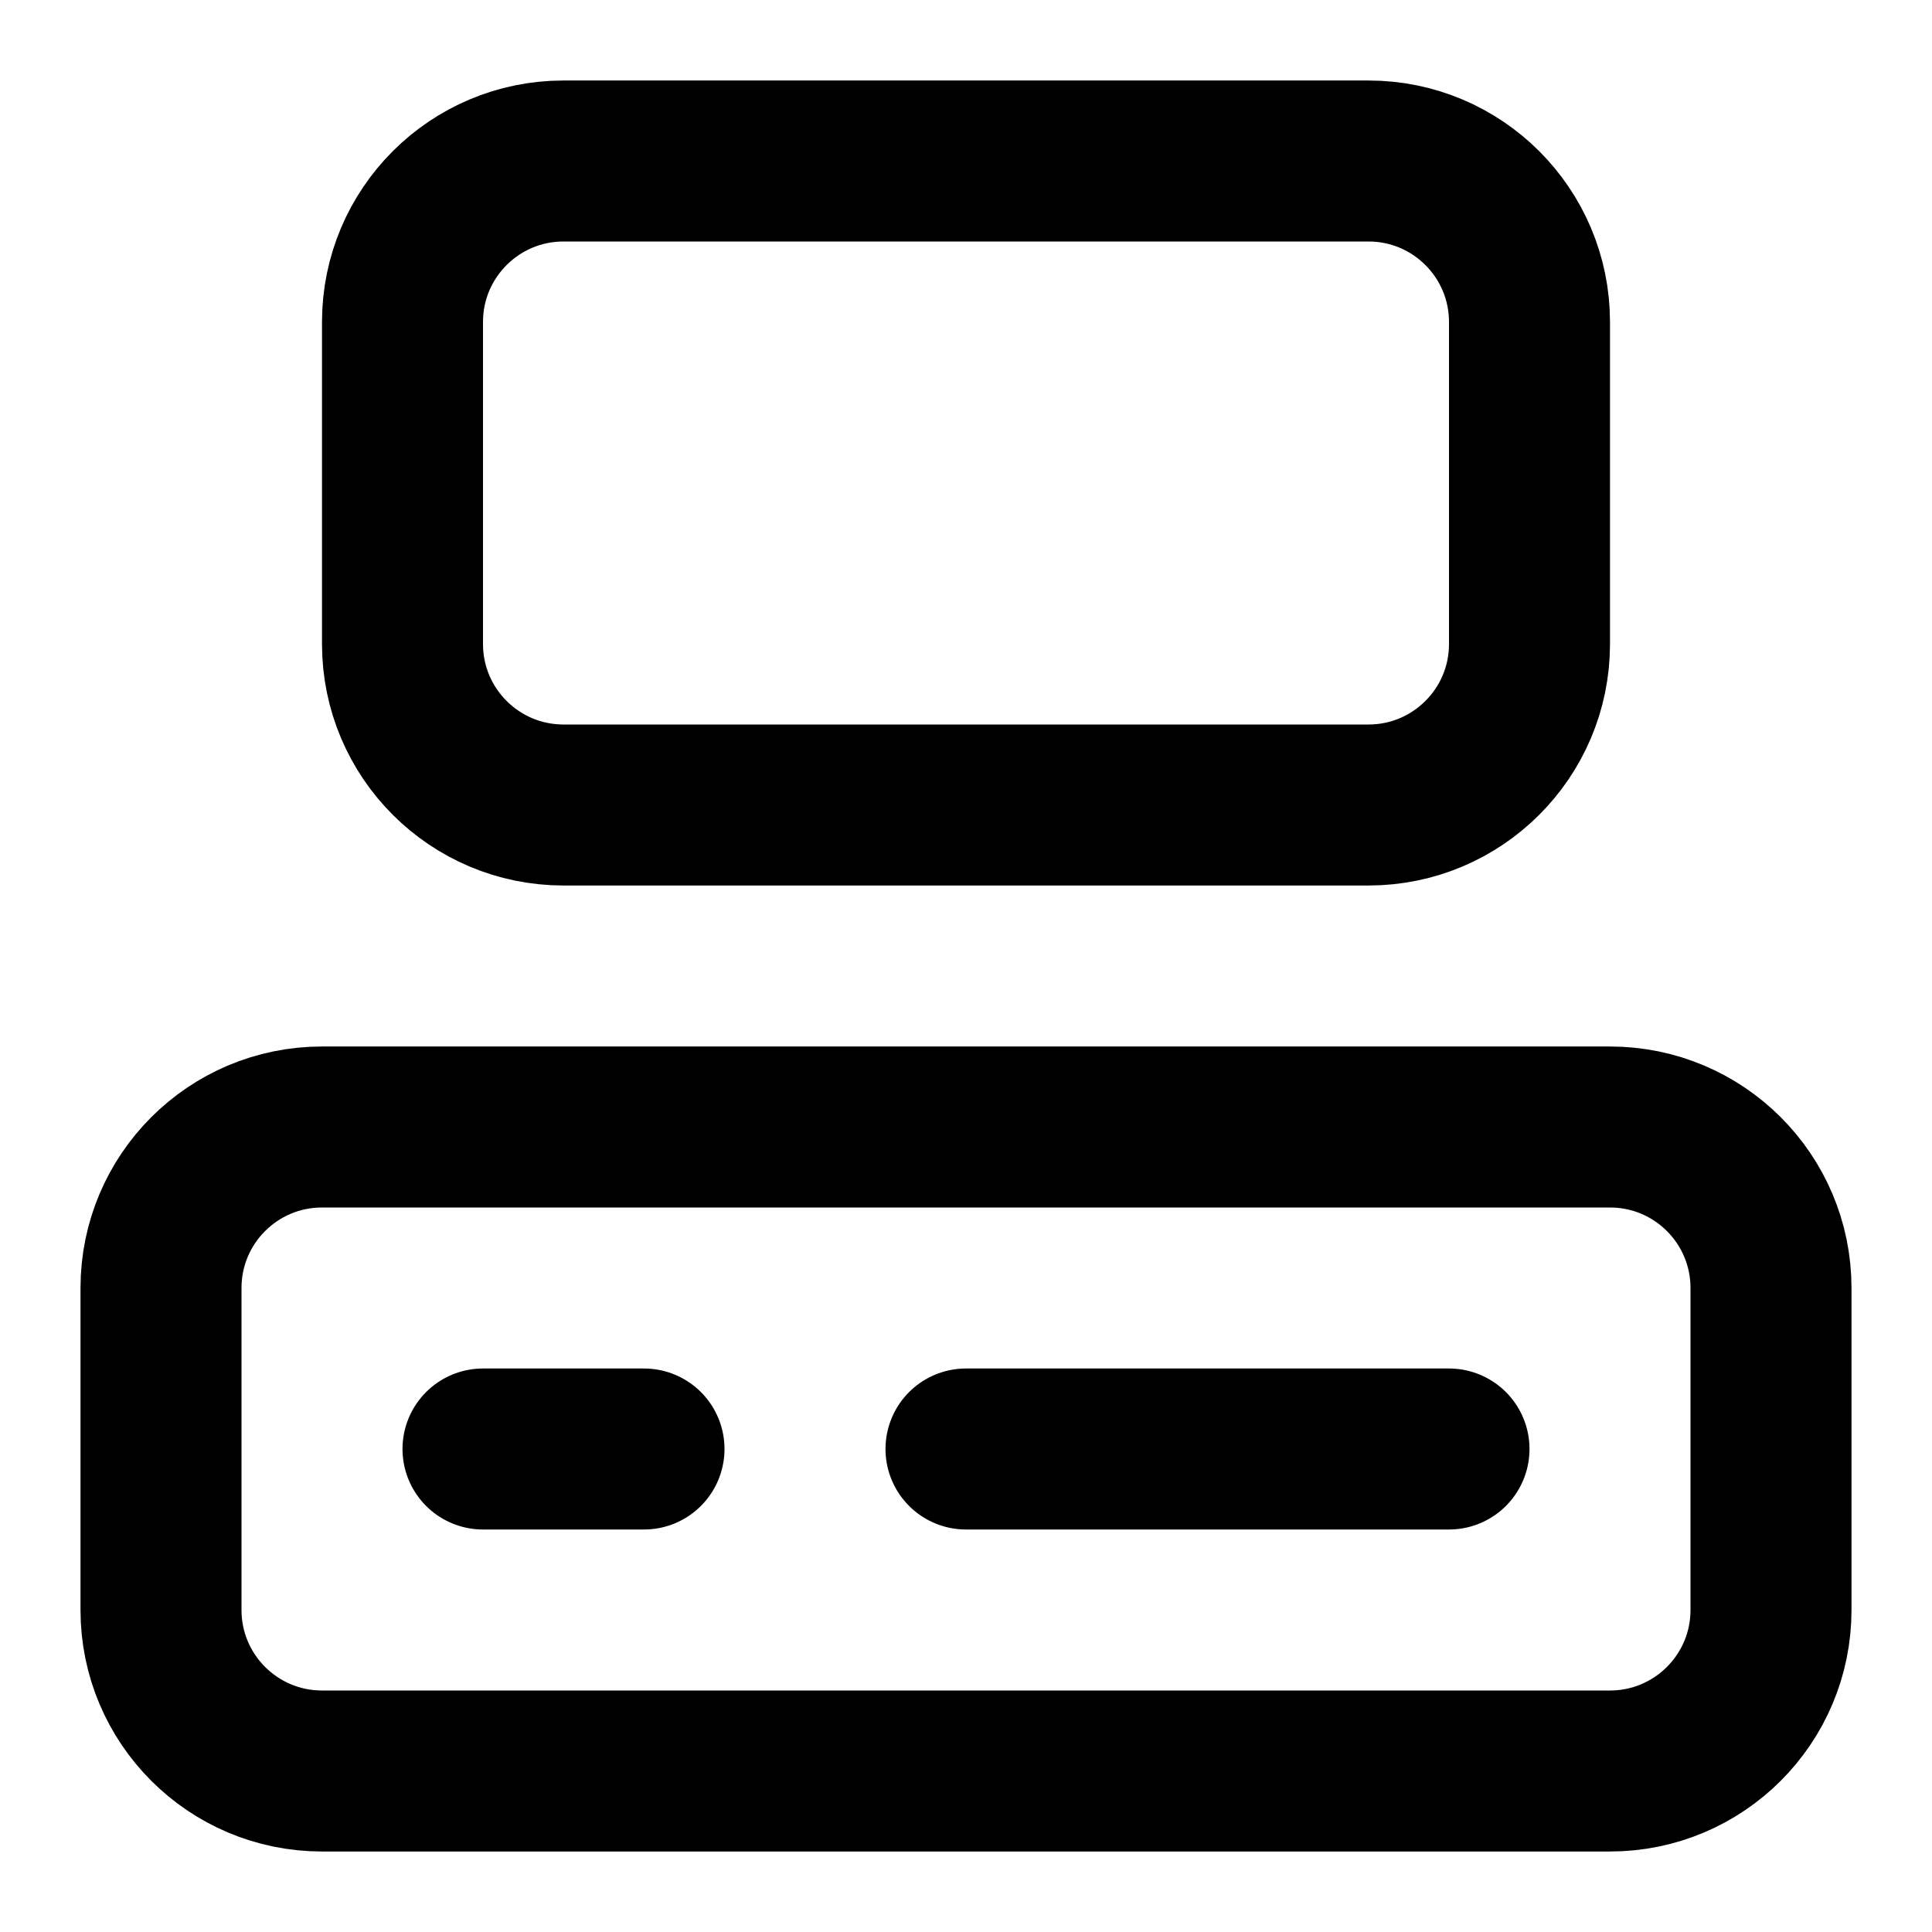
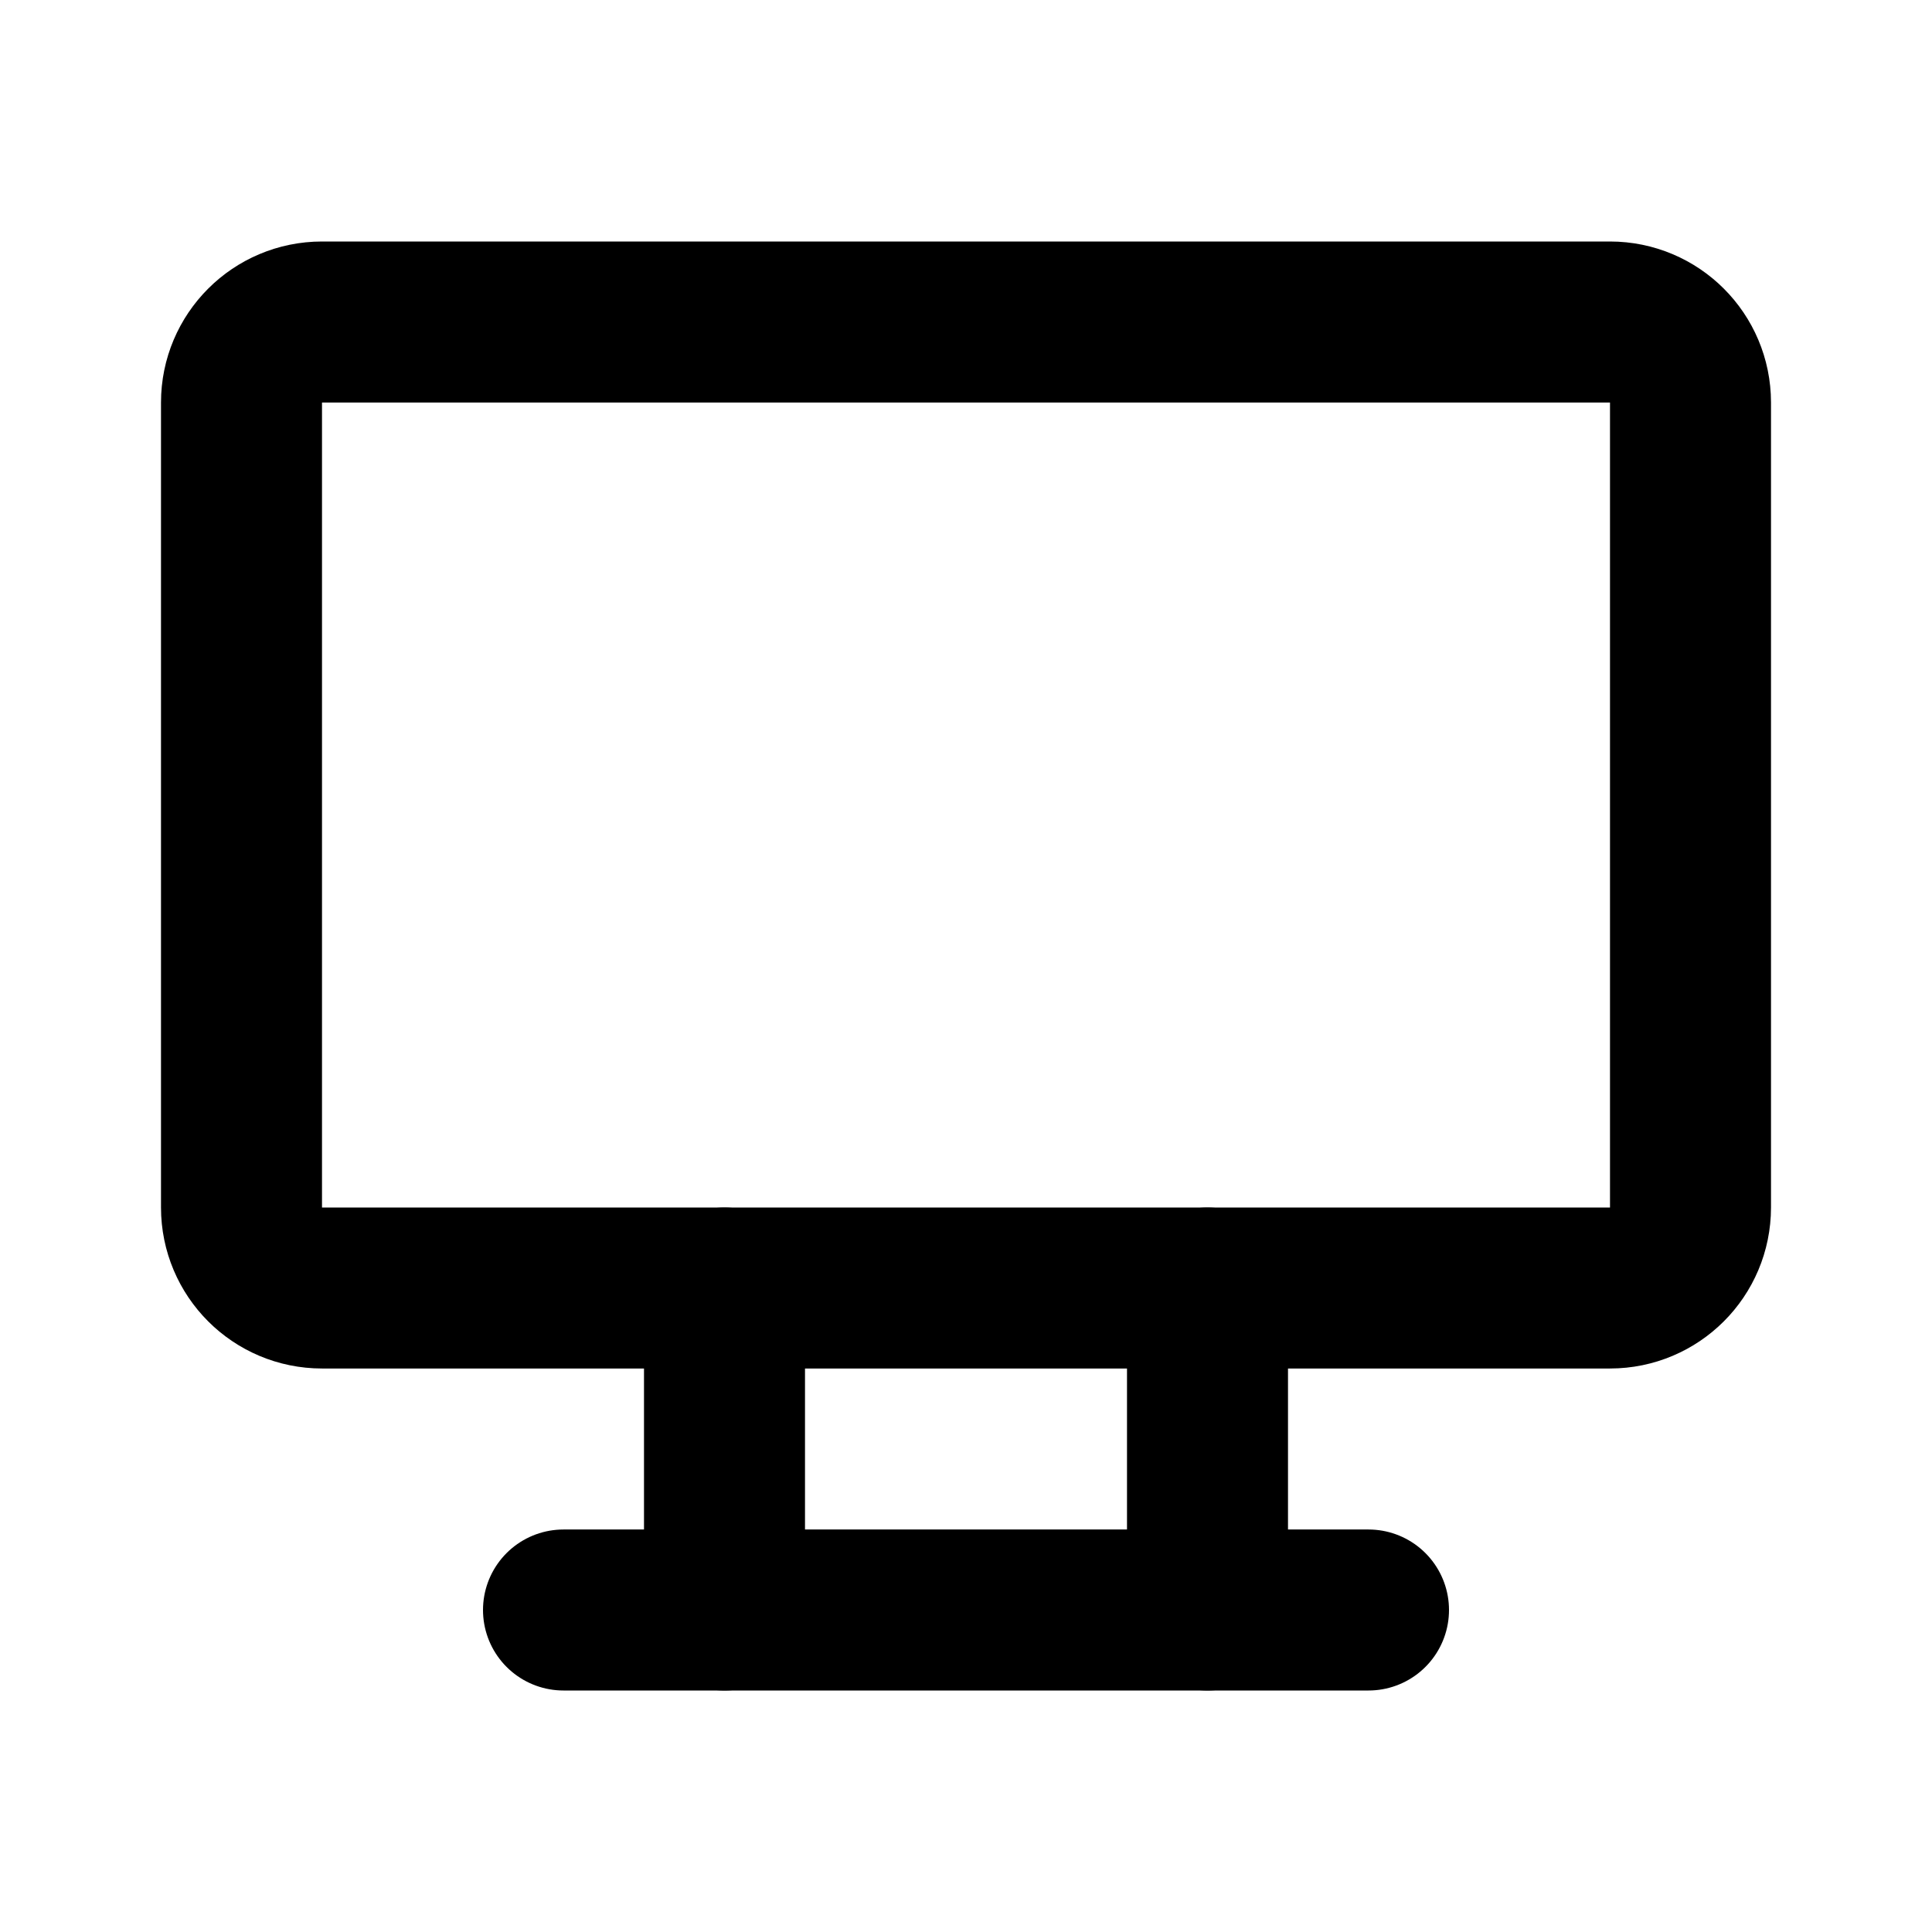
- <svg xmlns="http://www.w3.org/2000/svg" viewBox="0 0 24 24" fill="none" stroke="currentColor" stroke-width="2" stroke-linecap="round" stroke-linejoin="round">
-   <rect width="14" height="8" x="5" y="2" rx="2" />
-   <rect width="20" height="8" x="2" y="14" rx="2" />
-   <path d="M6 18h2" />
-   <path d="M12 18h6" />
+ <svg xmlns="http://www.w3.org/2000/svg" width="24" height="24" viewBox="0 0 24 24" stroke-width="2" stroke="currentColor" fill="none" stroke-linecap="round" stroke-linejoin="round">
+   <path stroke="none" d="M0 0h24v24H0z" fill="none" />
+   <path d="M3 5a1 1 0 0 1 1 -1h16a1 1 0 0 1 1 1v10a1 1 0 0 1 -1 1h-16a1 1 0 0 1 -1 -1v-10z" />
+   <path d="M7 20h10" />
+   <path d="M9 16v4" />
+   <path d="M15 16v4" />
</svg>
